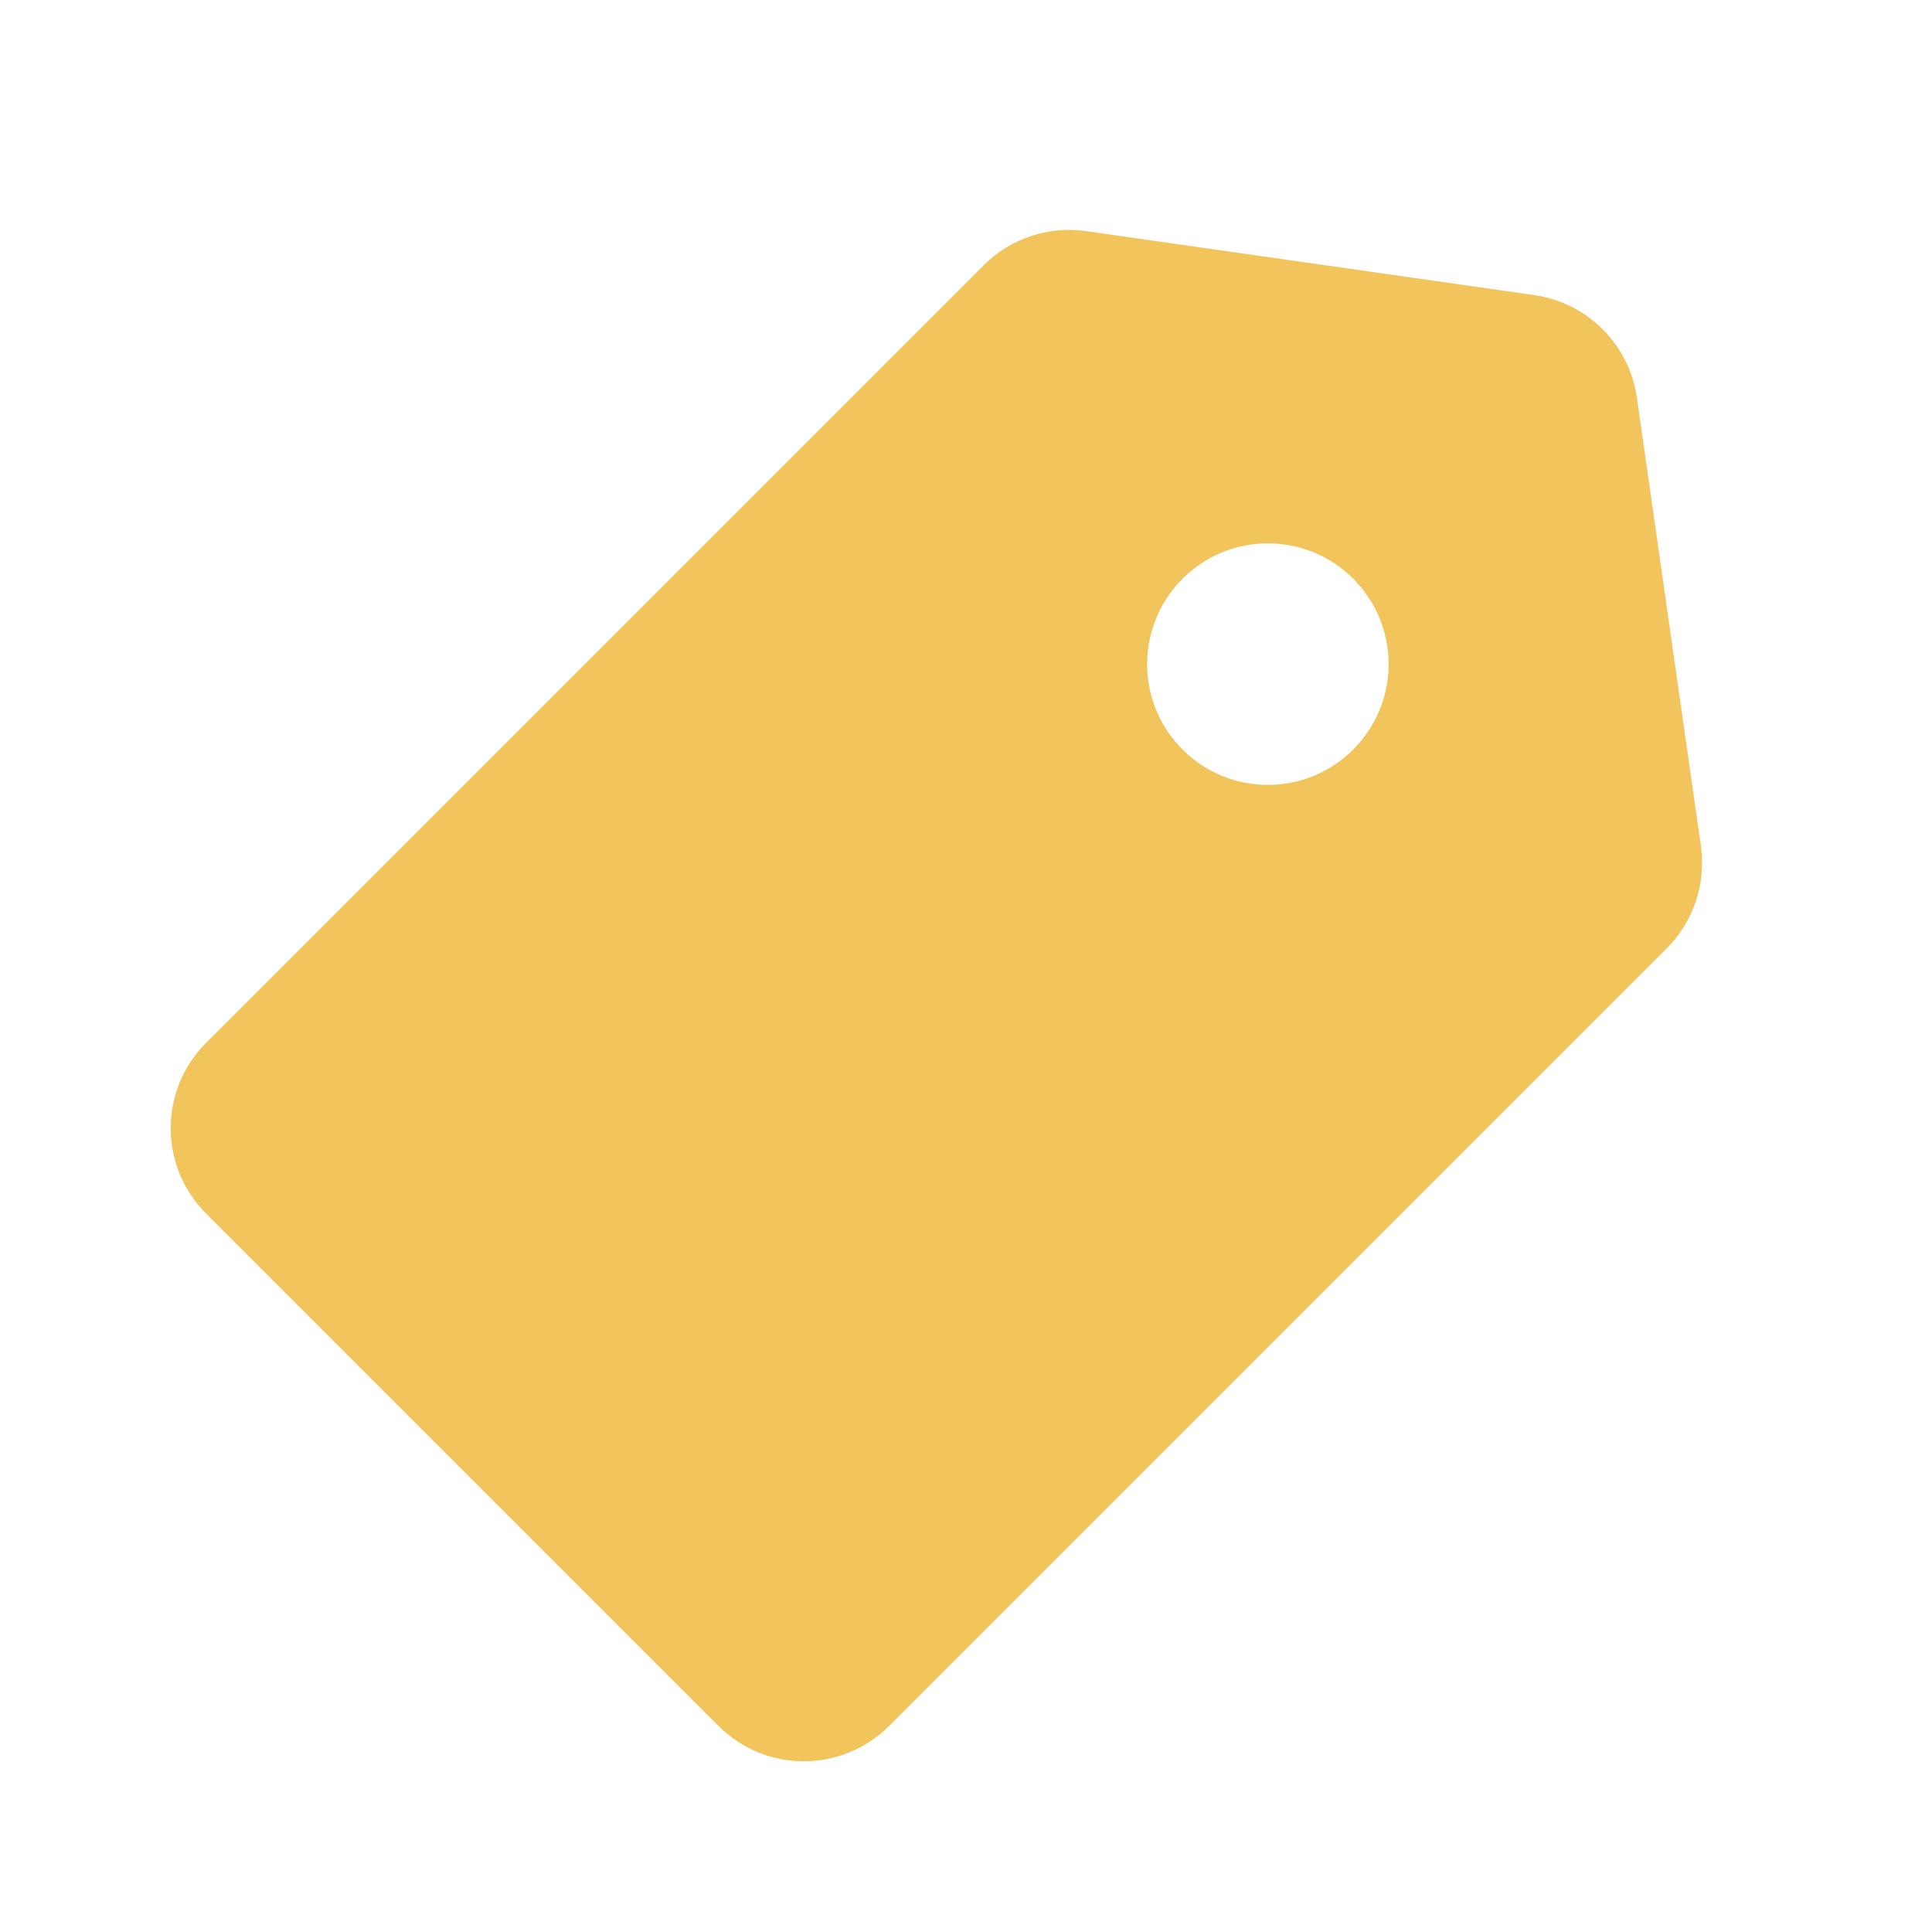
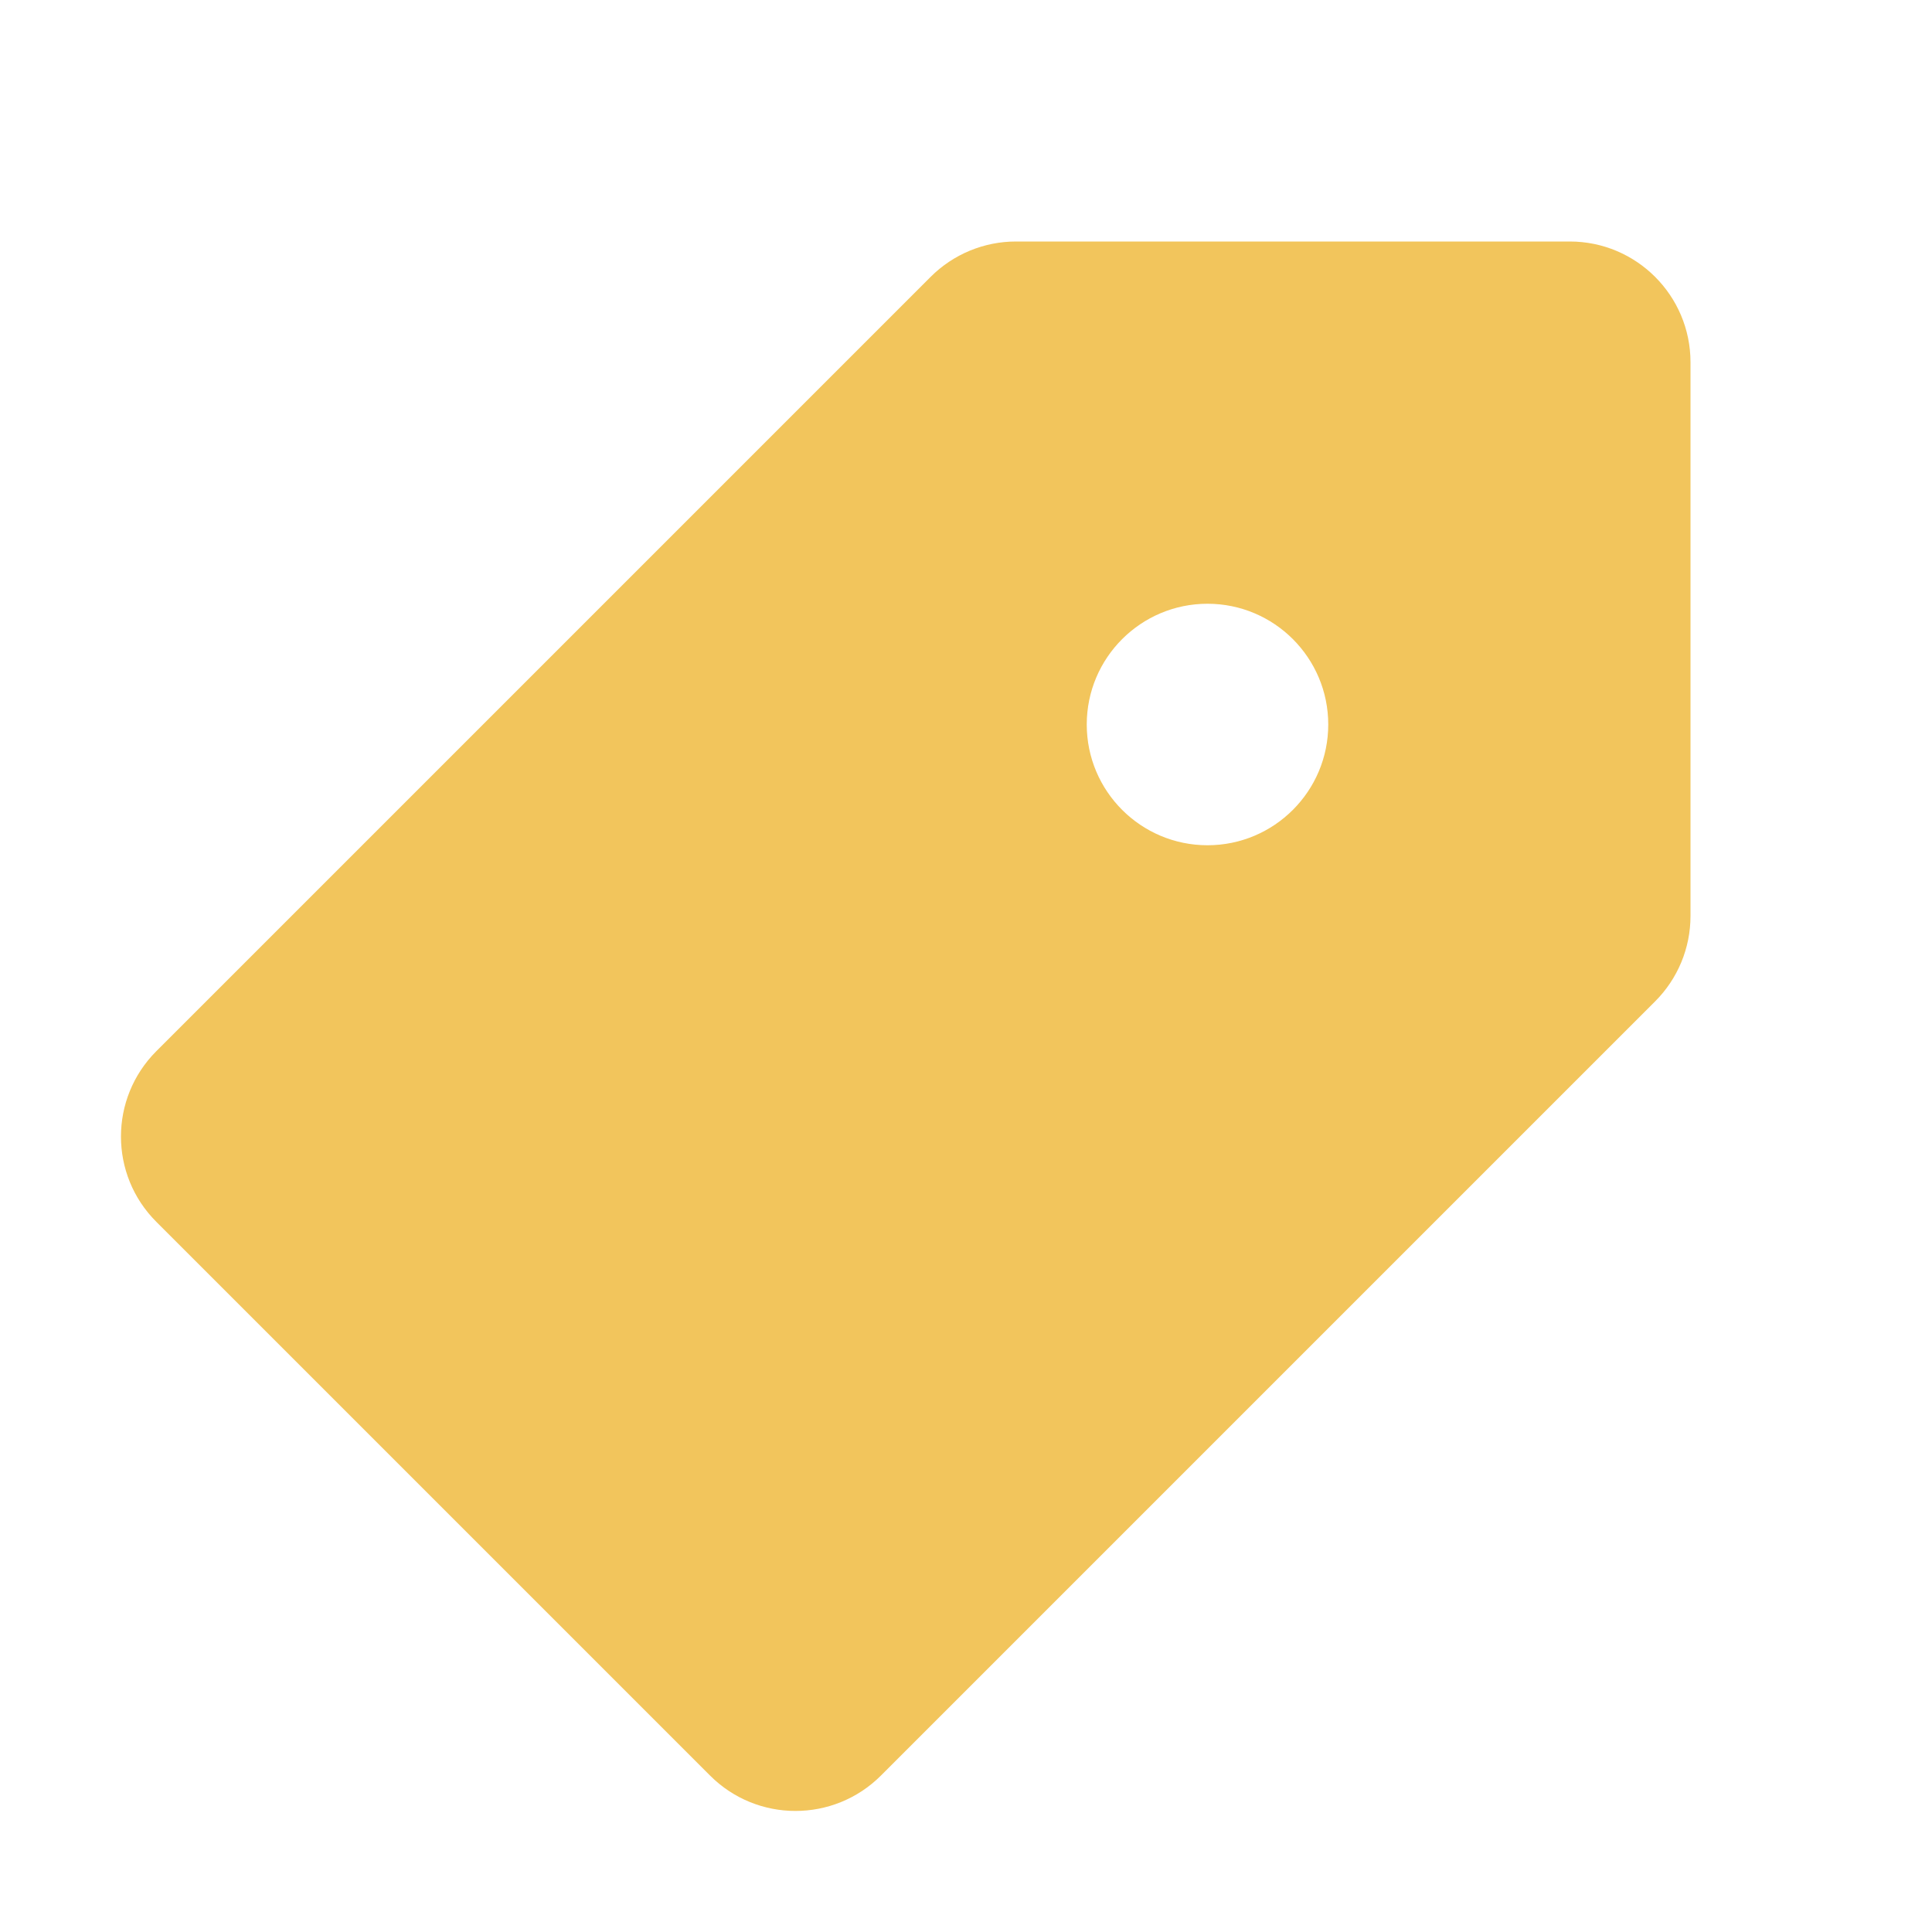
<svg xmlns="http://www.w3.org/2000/svg" width="16" height="16" viewBox="0 0 16 16" fill="none">
-   <path fill-rule="evenodd" clip-rule="evenodd" d="M8.995 1.914C8.683 1.869 8.369 1.974 8.146 2.197L1.707 8.636C1.316 9.027 1.316 9.66 1.707 10.05L5.95 14.293C6.34 14.684 6.973 14.684 7.364 14.293L13.803 7.854C14.026 7.631 14.13 7.317 14.086 7.005L13.556 3.293C13.493 2.853 13.147 2.507 12.707 2.444L8.995 1.914ZM10.5 6.5C11.052 6.5 11.5 6.052 11.5 5.5C11.5 4.948 11.052 4.5 10.5 4.5C9.948 4.5 9.5 4.948 9.5 5.5C9.5 6.052 9.948 6.5 10.5 6.5Z" fill="#F2C55C" />
+   <path fill-rule="evenodd" clip-rule="evenodd" d="M1.295 8.705L7.707 2.293C7.895 2.105 8.149 2 8.414 2H13C13.552 2 14 2.448 14 3V7.586C14 7.851 13.895 8.105 13.707 8.293L7.295 14.705C6.904 15.095 6.271 15.095 5.881 14.705L1.295 10.119C0.904 9.729 0.904 9.096 1.295 8.705ZM11 6C11 6.552 10.552 7 10 7C9.448 7 9 6.552 9 6C9 5.448 9.448 5 10 5C10.552 5 11 5.448 11 6Z" fill="#F2C55C" />
</svg>
